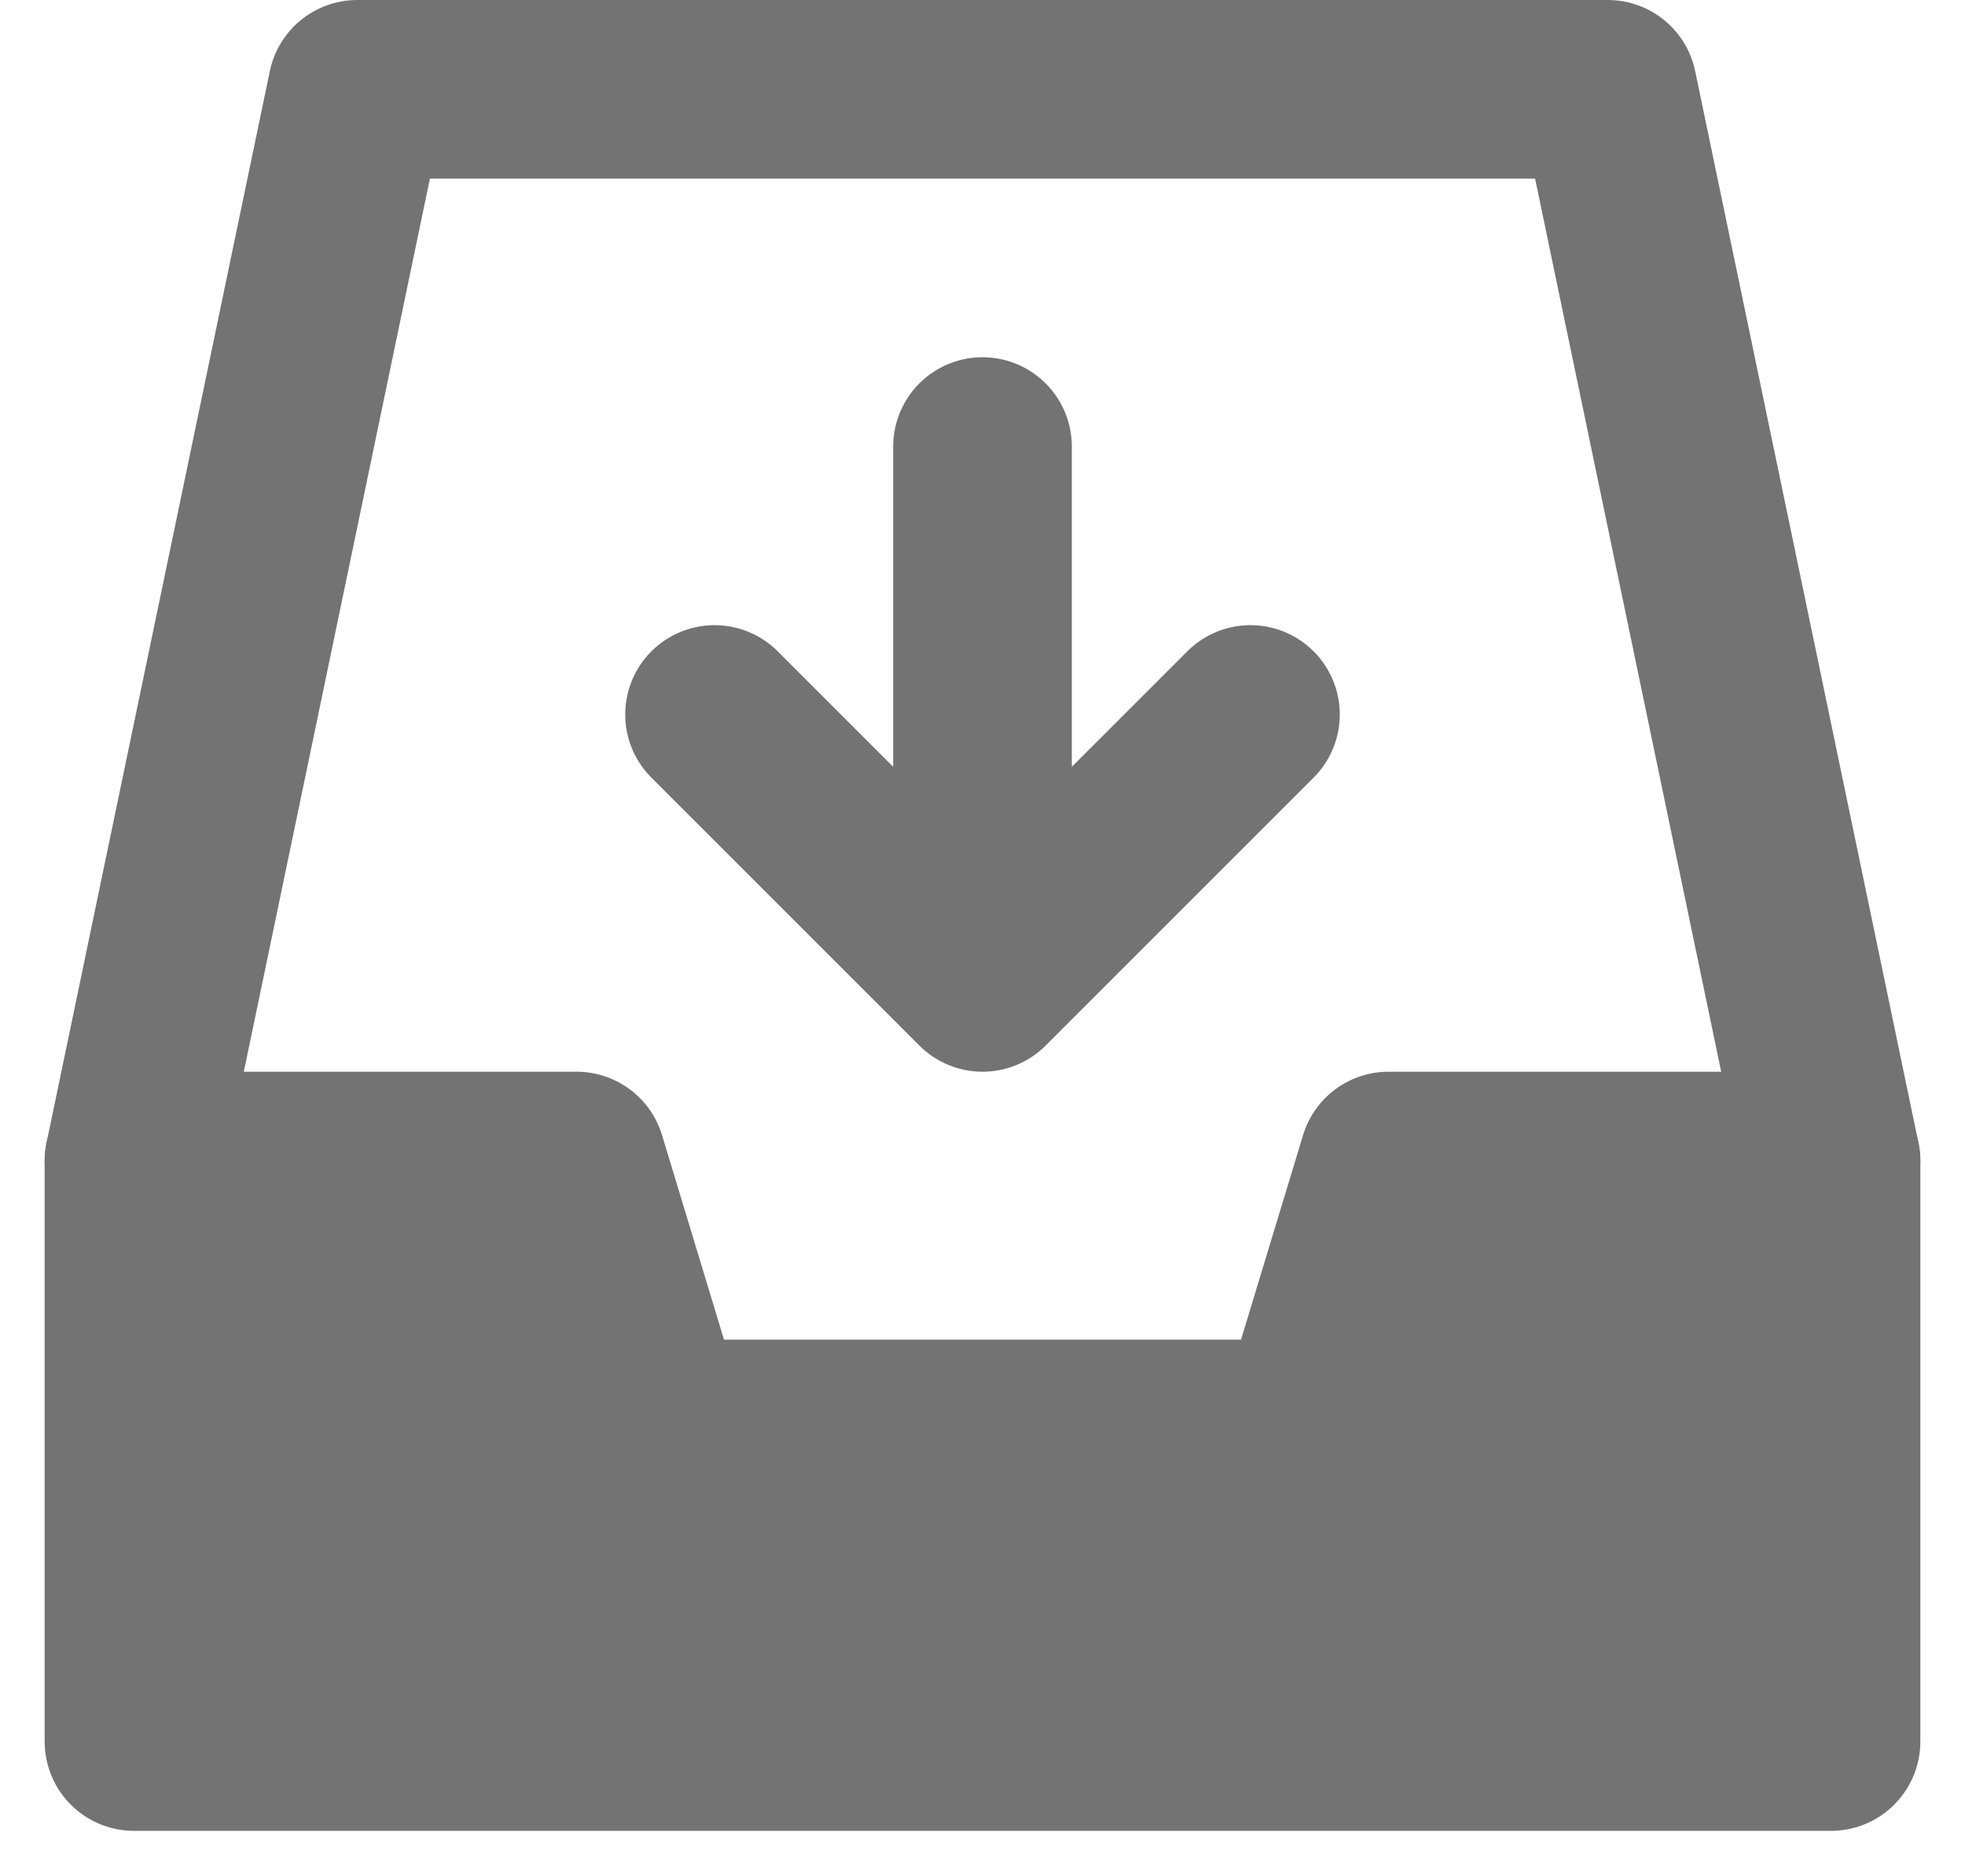
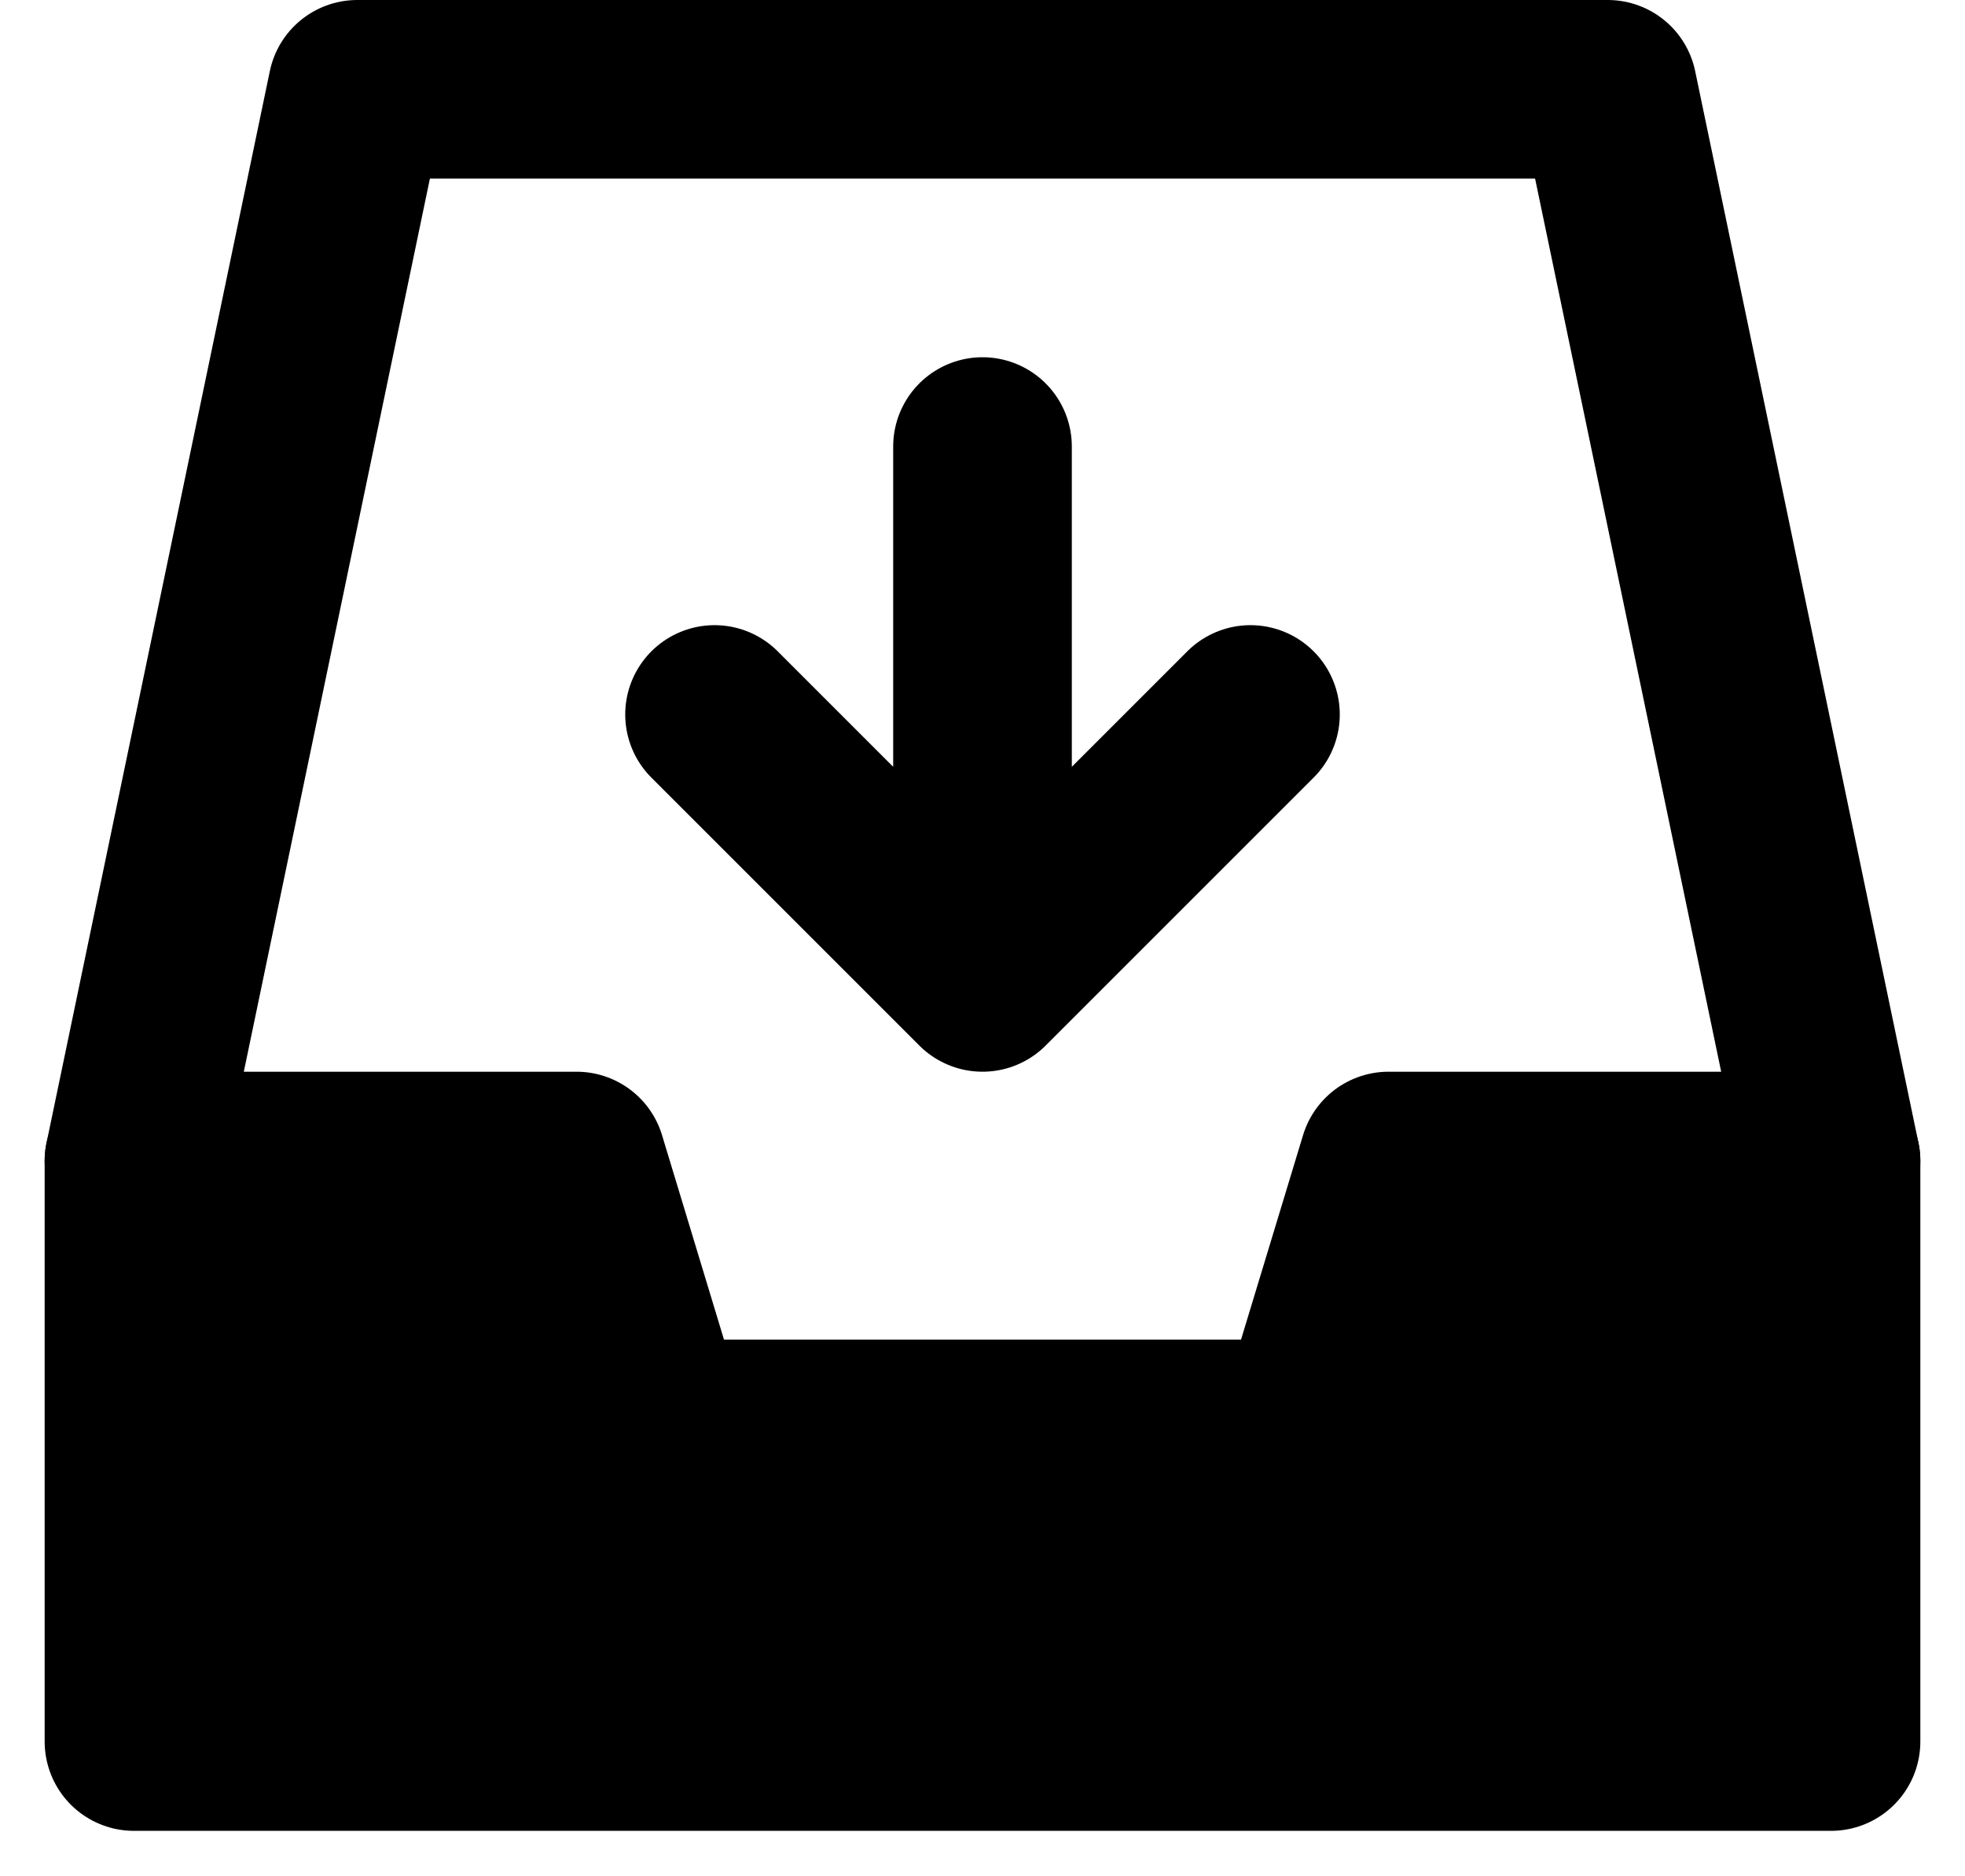
<svg xmlns="http://www.w3.org/2000/svg" width="22" height="21" viewBox="0 0 22 21" fill="none">
  <g id="Group">
-     <path id="Vector" d="M1.5 13L4 1H18L20.5 13" stroke="#737373" stroke-width="2" stroke-linecap="round" stroke-linejoin="round" />
-     <path id="Vector_2" d="M1.5 13H6.455L7.364 16H14.636L15.546 13H20.5V19.5H1.5V13Z" fill="#737373" stroke="#737373" stroke-width="2" stroke-linejoin="round" />
-     <path id="Vector_3" d="M8 8L11 11M11 11L14 8M11 11V5" stroke="#737373" stroke-width="2" stroke-linecap="round" stroke-linejoin="round" />
+     <path id="Vector" d="M1.5 13L4 1H18L20.5 13" stroke="currentColor" stroke-width="2" stroke-linecap="round" stroke-linejoin="round" />
+     <path id="Vector_2" d="M1.5 13H6.455L7.364 16H14.636L15.546 13H20.5V19.5H1.5V13Z" fill="currentColor" stroke="currentColor" stroke-width="2" stroke-linejoin="round" />
+     <path id="Vector_3" d="M8 8L11 11M11 11L14 8M11 11V5" fill="currentColor" stroke="currentColor" stroke-width="2" stroke-linecap="round" stroke-linejoin="round" />
  </g>
</svg>
